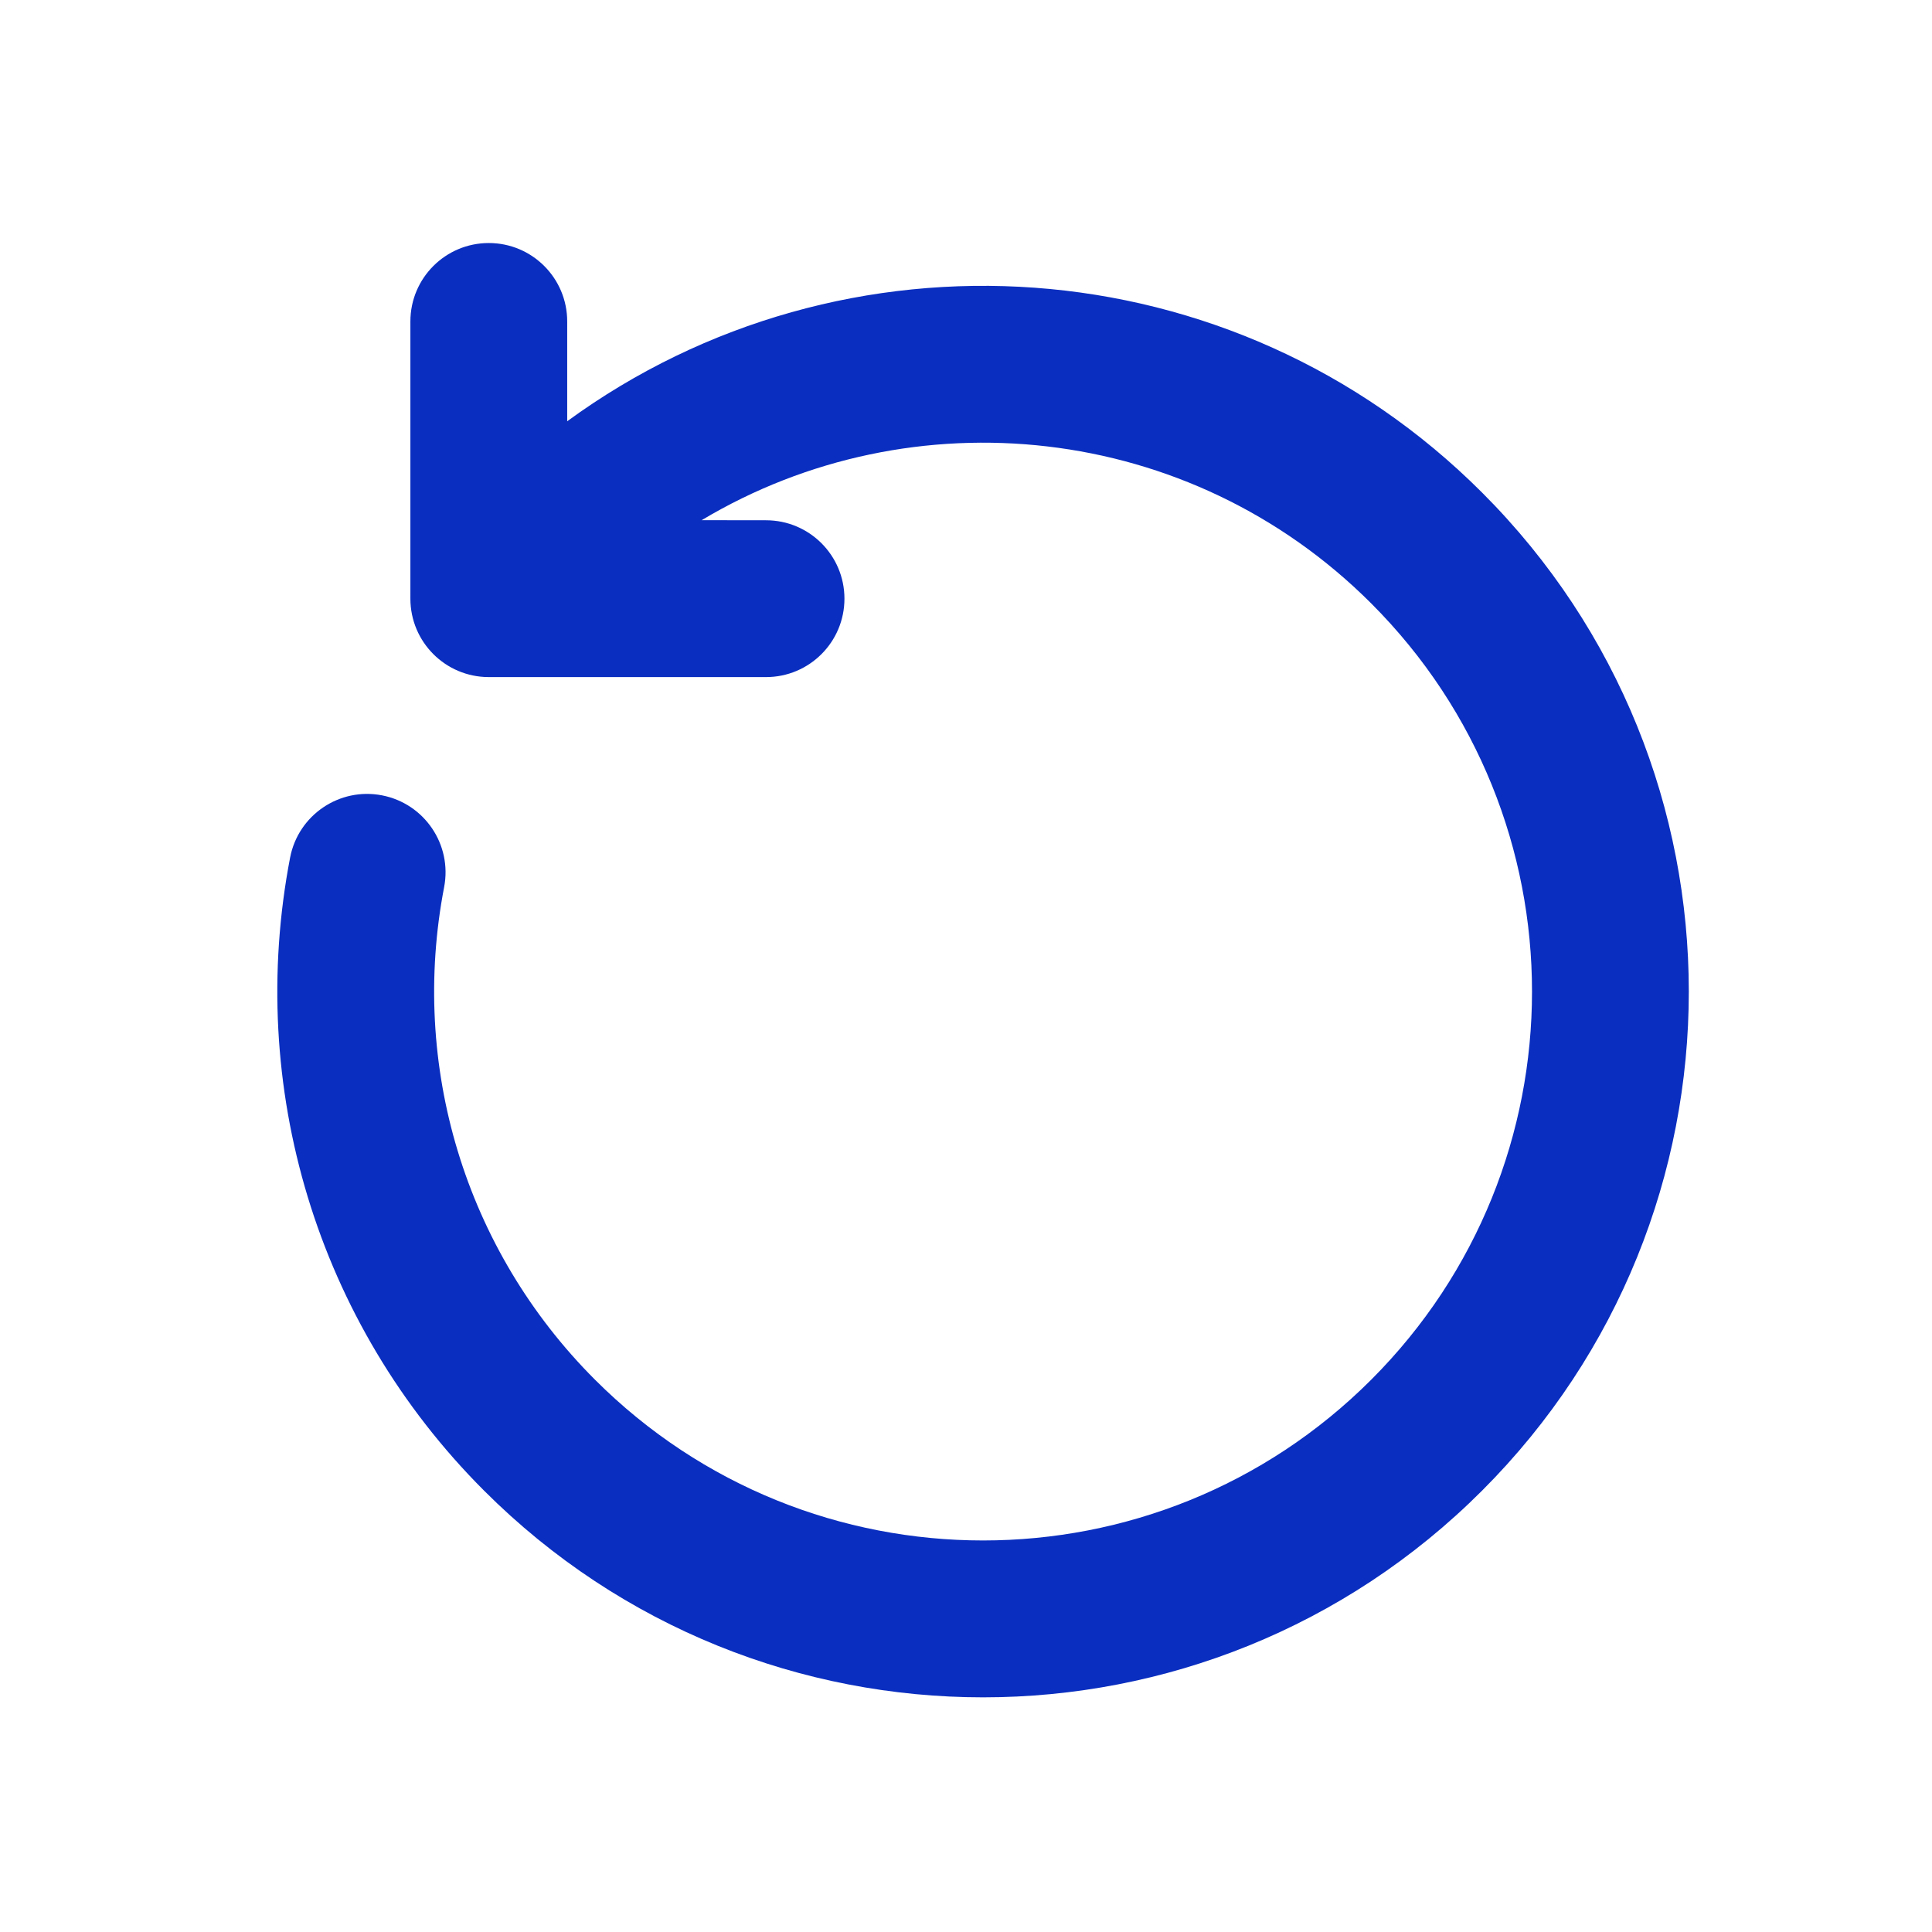
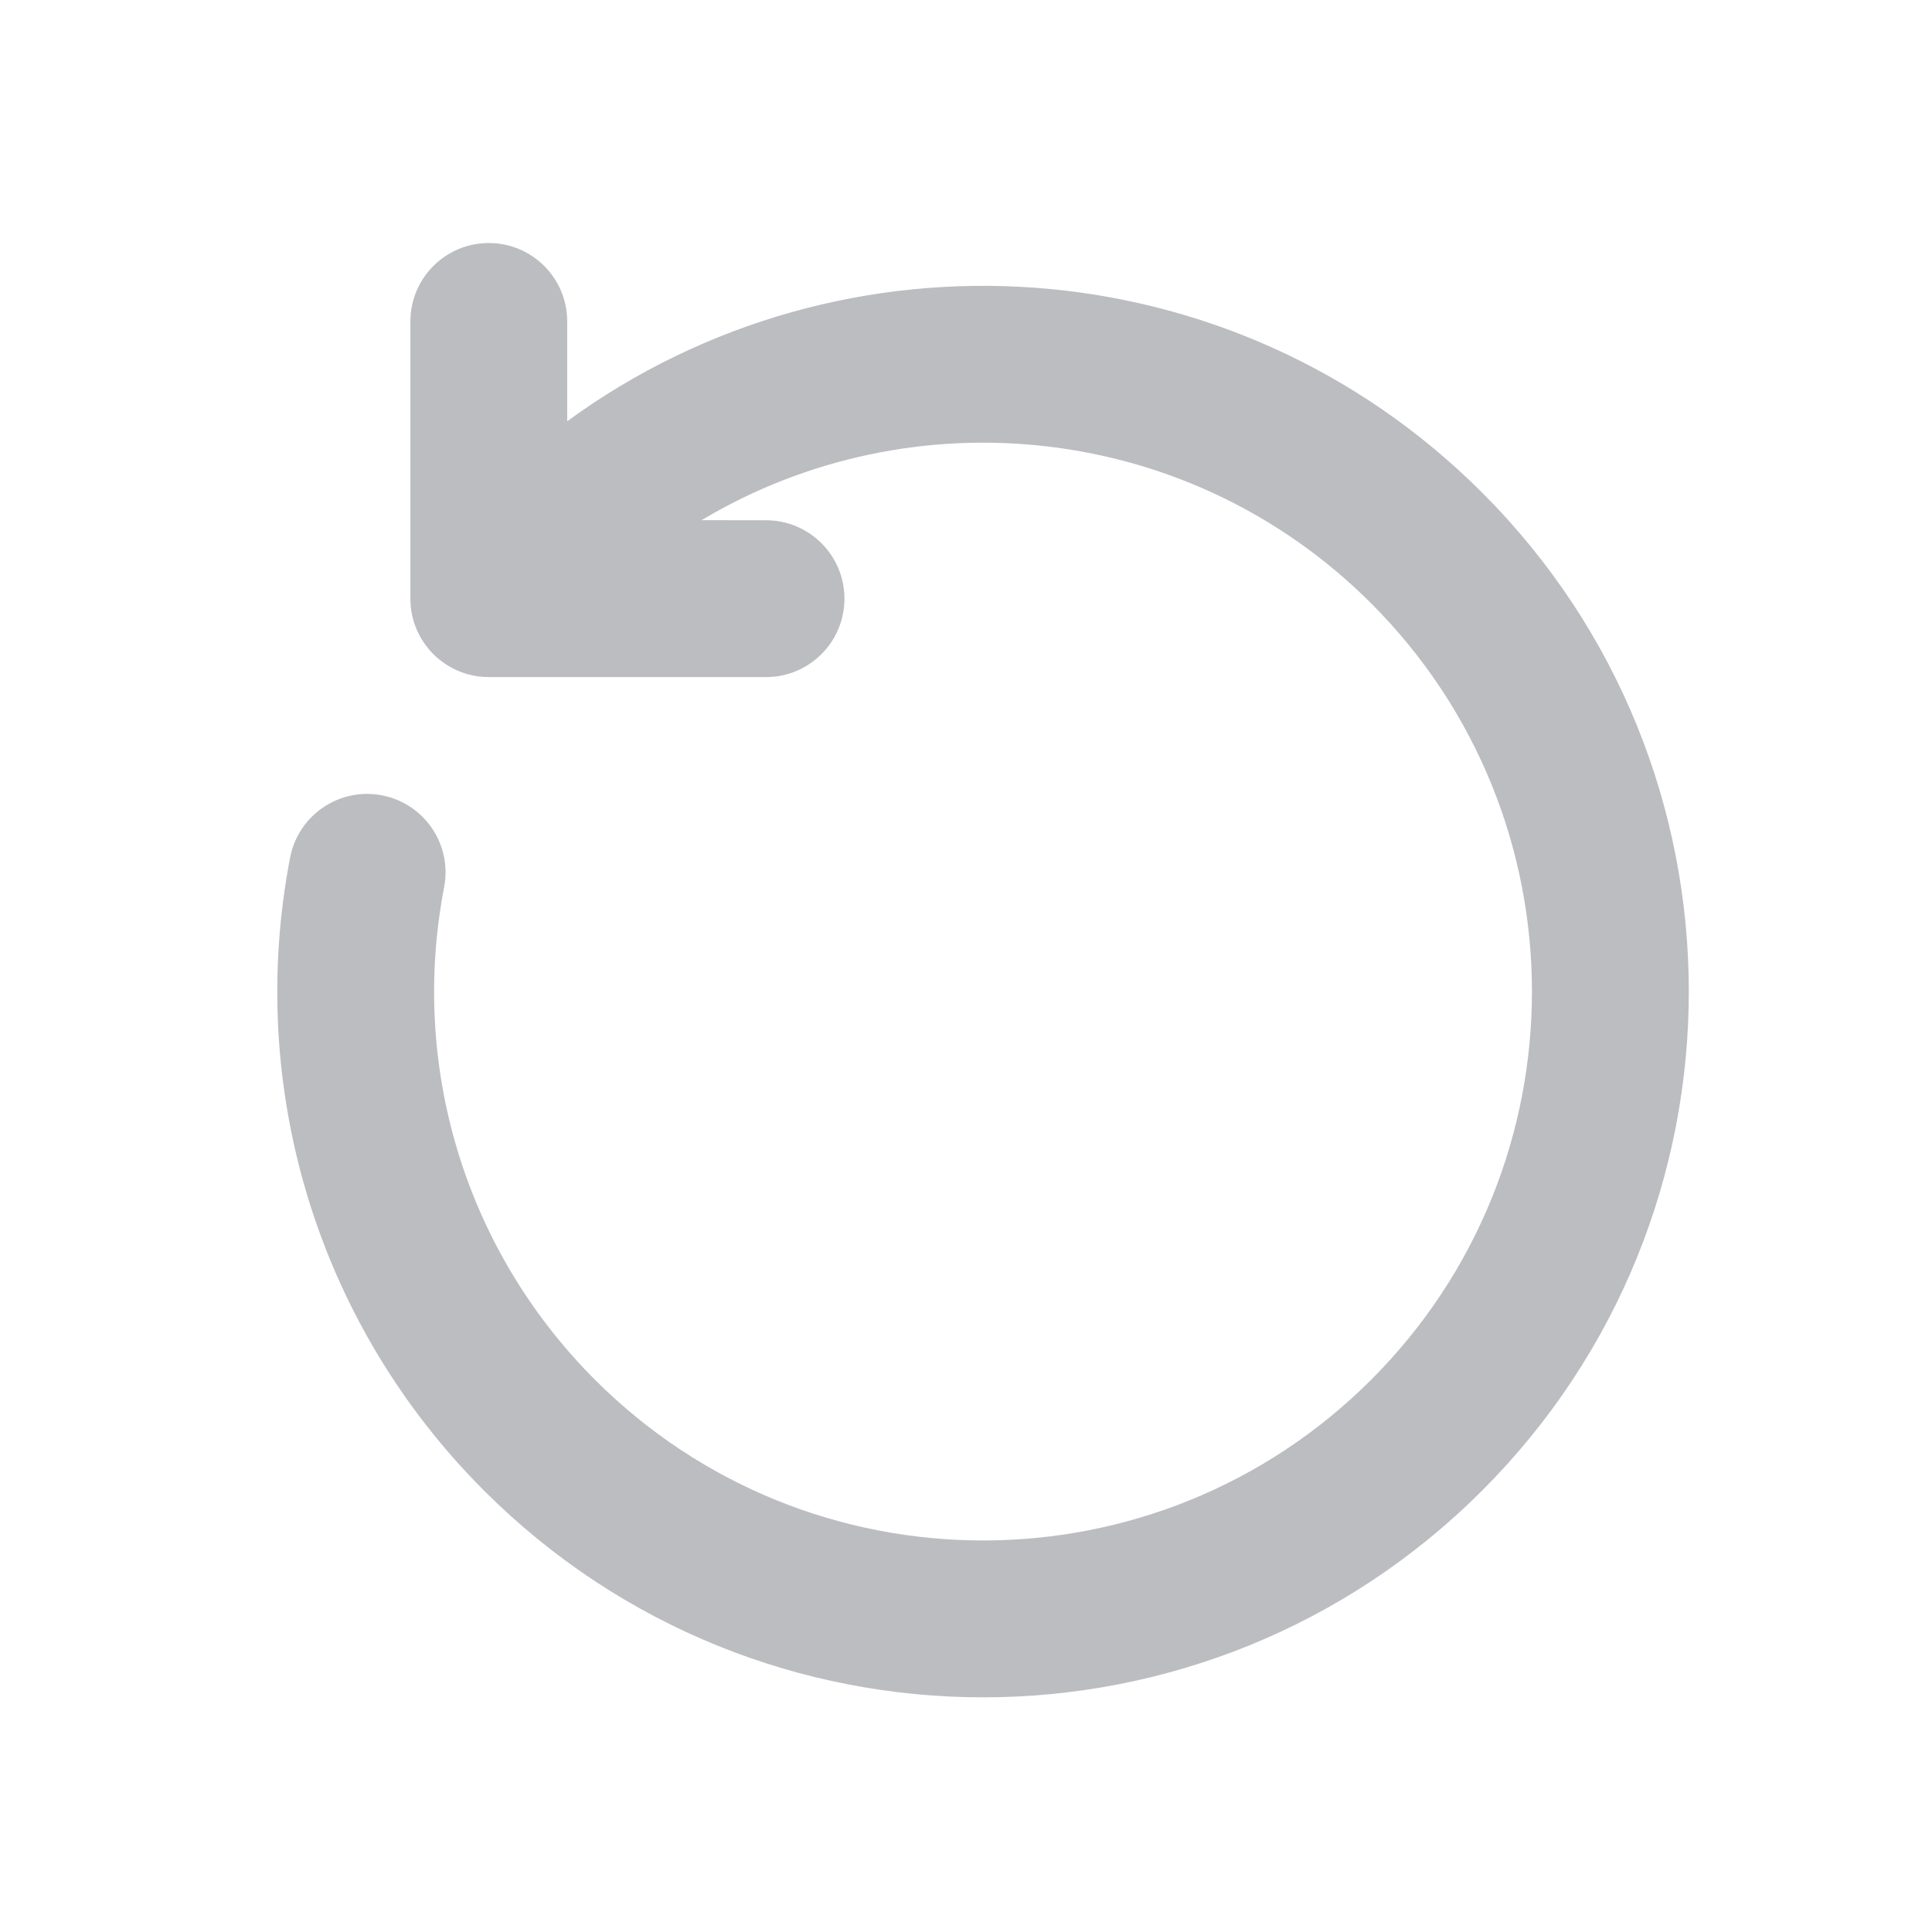
<svg xmlns="http://www.w3.org/2000/svg" width="24" height="24" viewBox="0 0 24 24" fill="none">
-   <path d="M5.098 3.993V7.437C5.098 7.975 5.534 8.411 6.072 8.411H9.516C10.054 8.411 10.49 7.975 10.49 7.437C10.49 6.899 10.054 6.463 9.516 6.463L8.716 6.462C11.334 4.896 14.778 5.24 17.034 7.496C19.697 10.159 19.697 14.476 17.034 17.139C14.371 19.802 10.054 19.802 7.391 17.139C5.77 15.518 5.092 13.23 5.517 11.021C5.619 10.492 5.273 9.982 4.745 9.88C4.217 9.778 3.706 10.124 3.604 10.652C3.058 13.49 3.93 16.434 6.013 18.517C9.437 21.941 14.988 21.941 18.411 18.517C21.835 15.093 21.835 9.542 18.411 6.119C15.314 3.021 10.476 2.726 7.046 5.233L7.046 3.993C7.046 3.455 6.61 3.019 6.072 3.019C5.534 3.019 5.098 3.455 5.098 3.993Z" fill="#0A2EBF" />
+   <path d="M5.098 3.993V7.437C5.098 7.975 5.534 8.411 6.072 8.411H9.516C10.054 8.411 10.49 7.975 10.49 7.437C10.49 6.899 10.054 6.463 9.516 6.463L8.715 6.462C11.334 4.896 14.778 5.24 17.034 7.496C19.696 10.159 19.696 14.476 17.034 17.139C14.371 19.802 10.053 19.802 7.39 17.139C5.77 15.518 5.091 13.23 5.517 11.021C5.619 10.492 5.273 9.982 4.745 9.88C4.217 9.778 3.706 10.124 3.604 10.652C3.057 13.49 3.93 16.434 6.013 18.517C9.437 21.941 14.988 21.941 18.411 18.517C21.835 15.093 21.835 9.542 18.411 6.119C15.314 3.021 10.475 2.726 7.046 5.233L7.046 3.993C7.046 3.455 6.61 3.019 6.072 3.019C5.534 3.019 5.098 3.455 5.098 3.993Z" fill="#BCBDC1" />
</svg>
